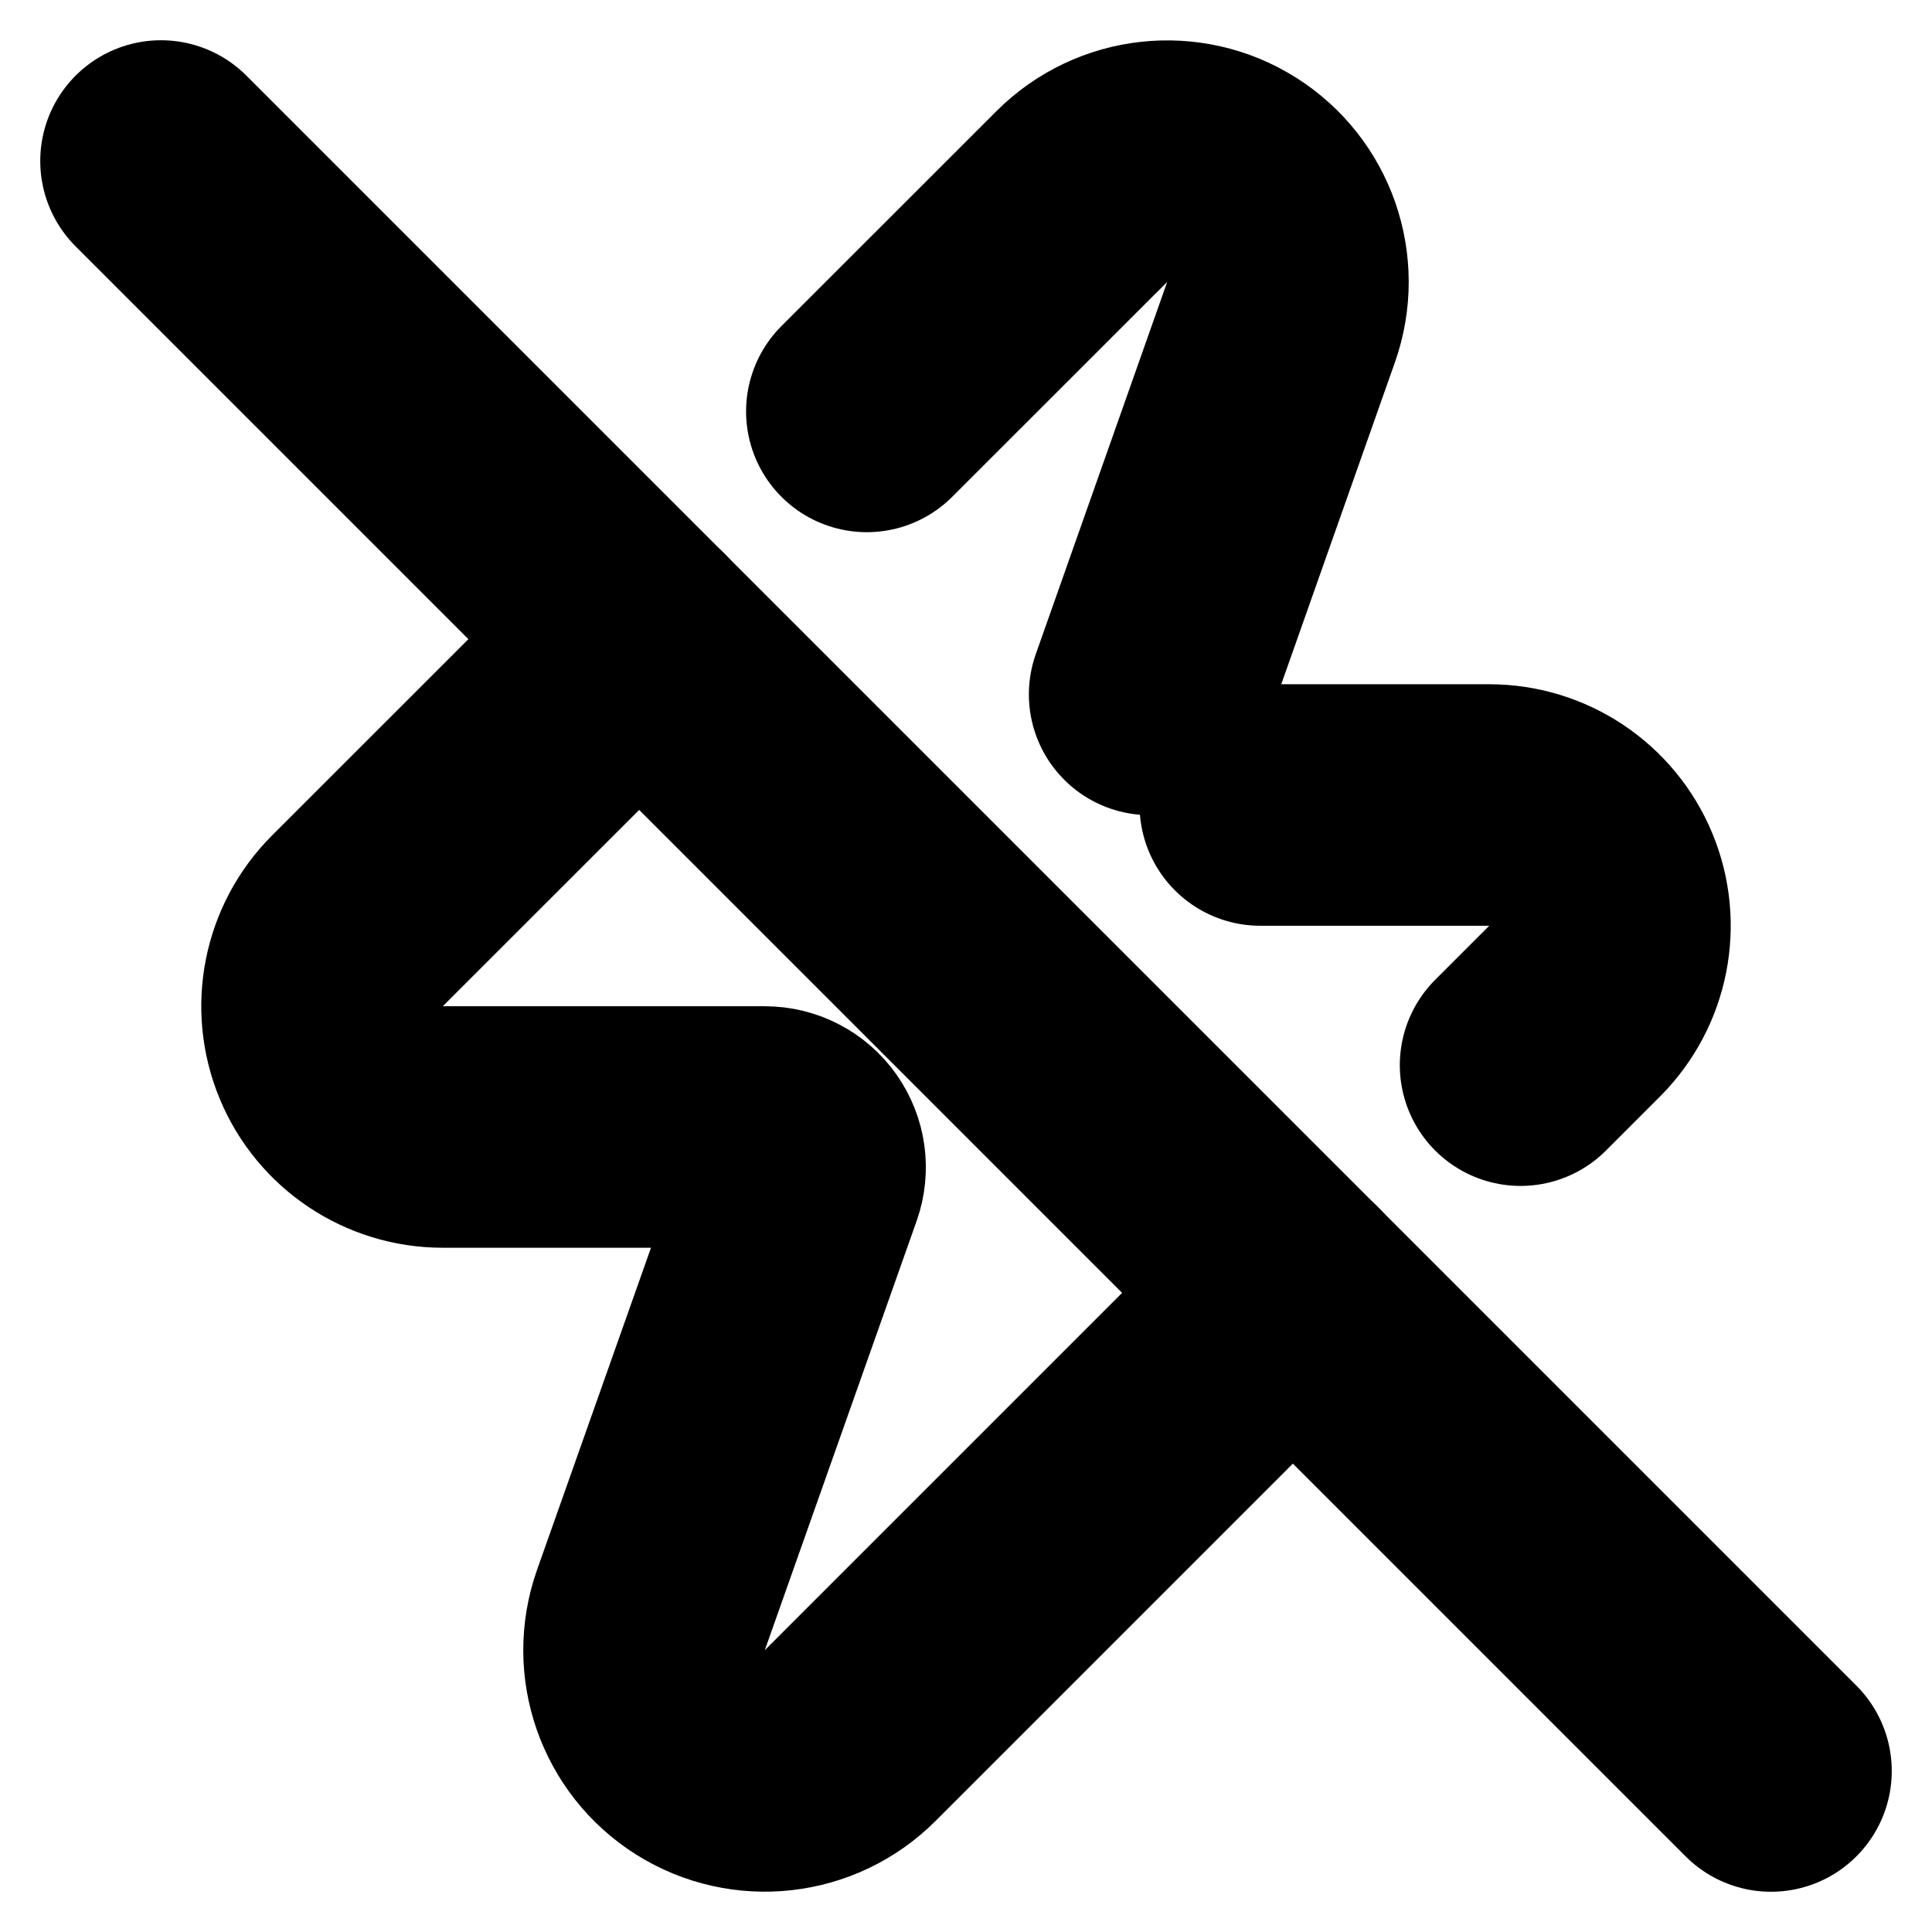
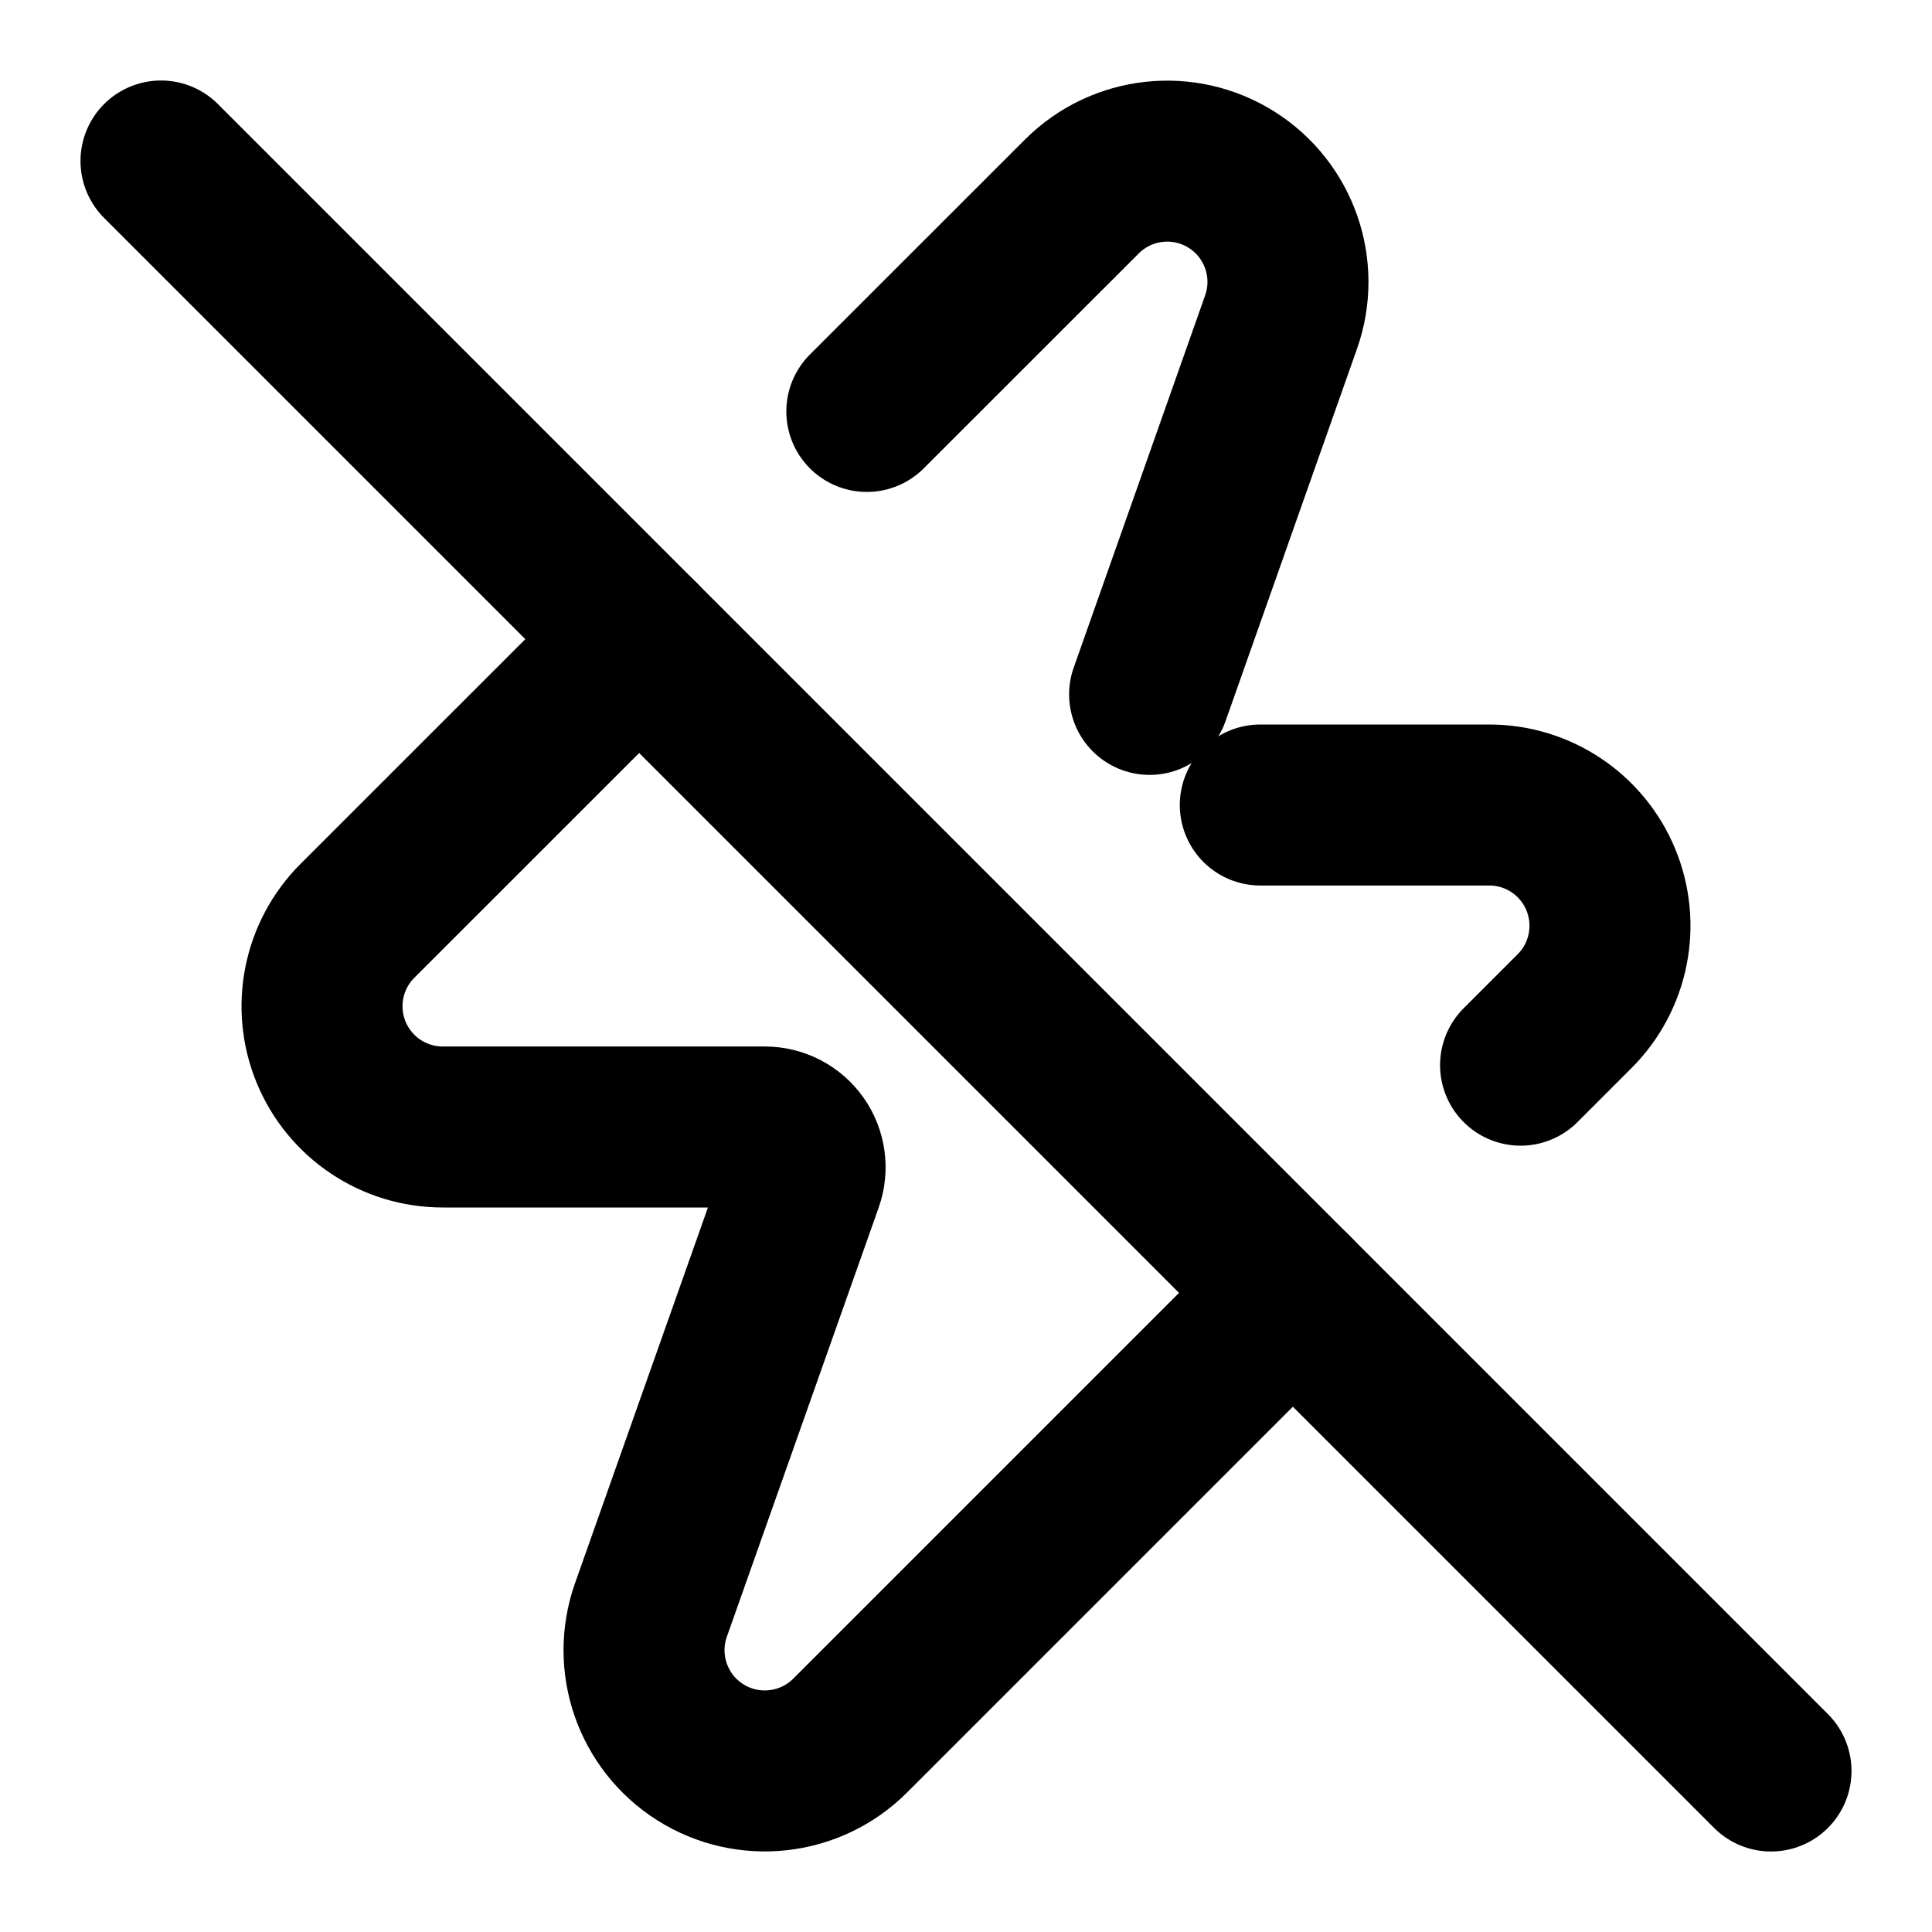
- <svg xmlns="http://www.w3.org/2000/svg" class="lucide lucide-zap-off" width="100%" height="100%" viewBox="0 0 24 24" fill="none" stroke="currentColor" stroke-width="3" stroke-linecap="round" stroke-linejoin="round" aria-hidden="true" focusable="false">
+ <svg xmlns="http://www.w3.org/2000/svg" class="lucide lucide-zap-off" width="100%" height="100%" viewBox="0 0 24 24" fill="none" stroke="currentColor" stroke-width="2" stroke-linecap="round" stroke-linejoin="round" aria-hidden="true" focusable="false">
  <path d="M10.768 5.111 13.44 2.44a1.5 1.5 0 012.474 1.561l-1.633 4.625" />
  <path d="m18.889 13.232.672-.672A1.5 1.5 0 0018.5 10h-2.844" />
  <path d="m2 2 20 20" />
  <path d="m7.94 7.94-3.5 3.499A1.5 1.5 0 005.5 14h4.002a.5.5 0 01.471.666L8.086 20a1.5 1.5 0 002.475 1.56l5.5-5.5" />
</svg>
